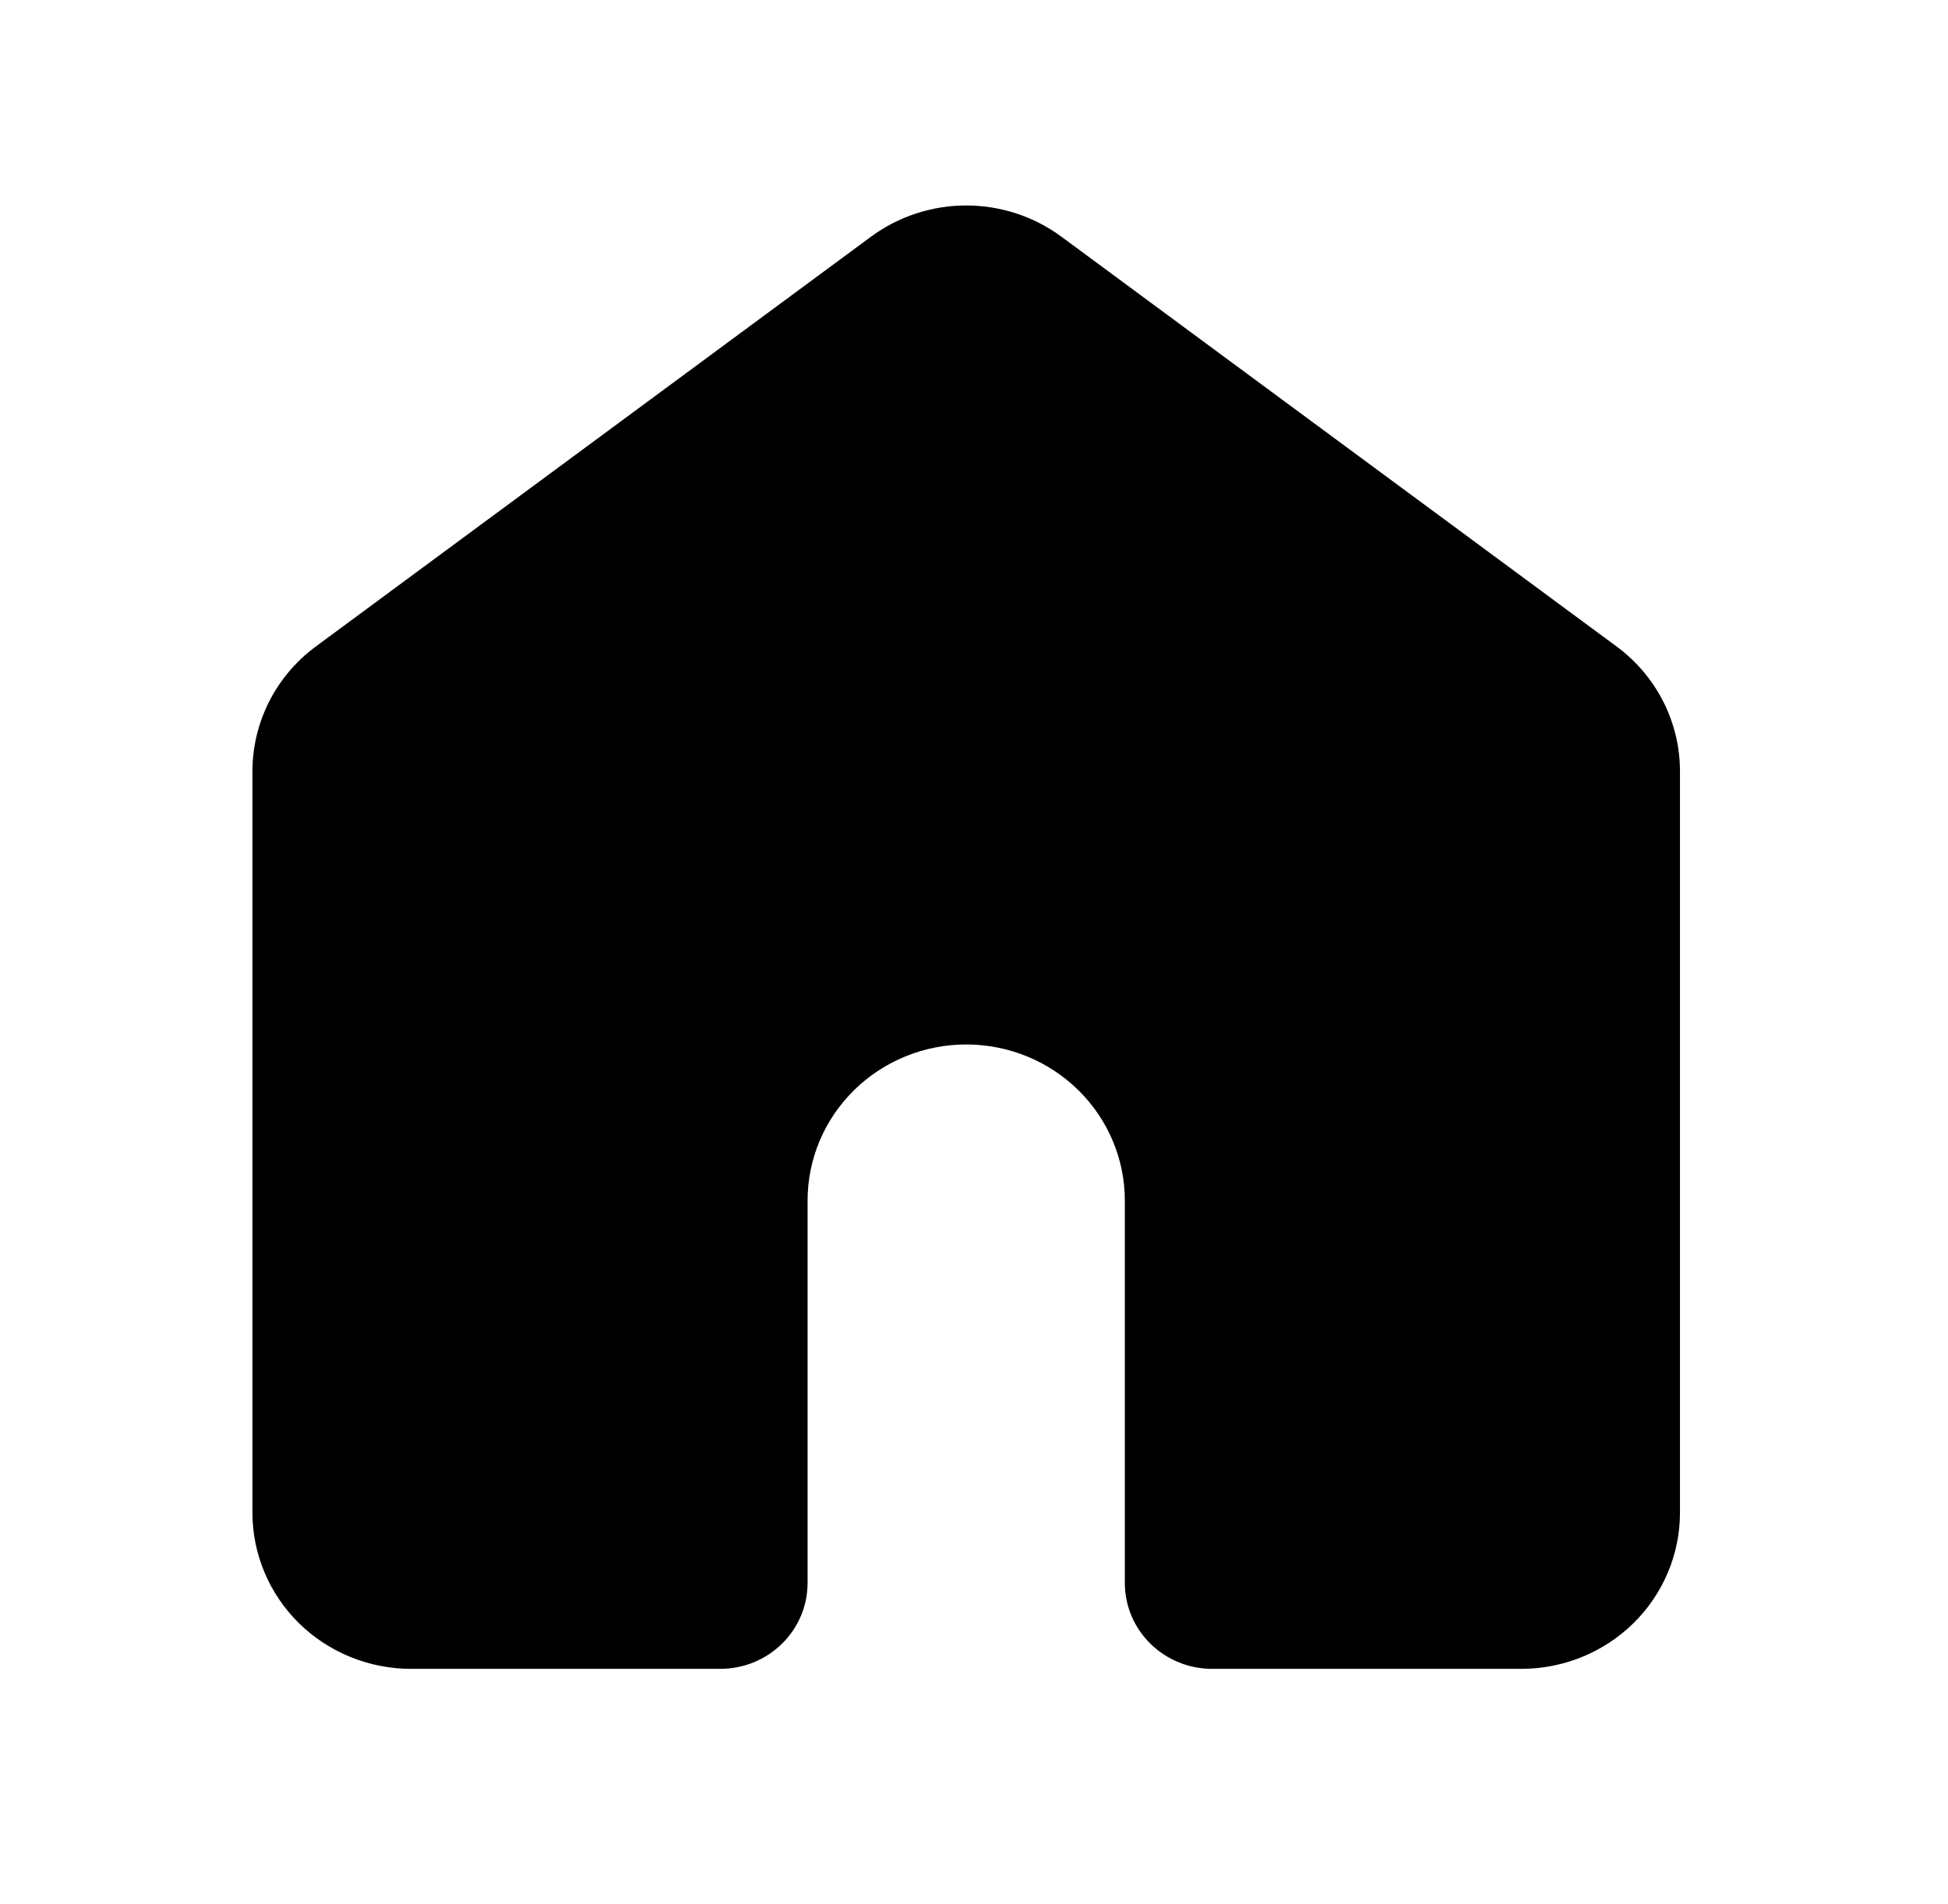
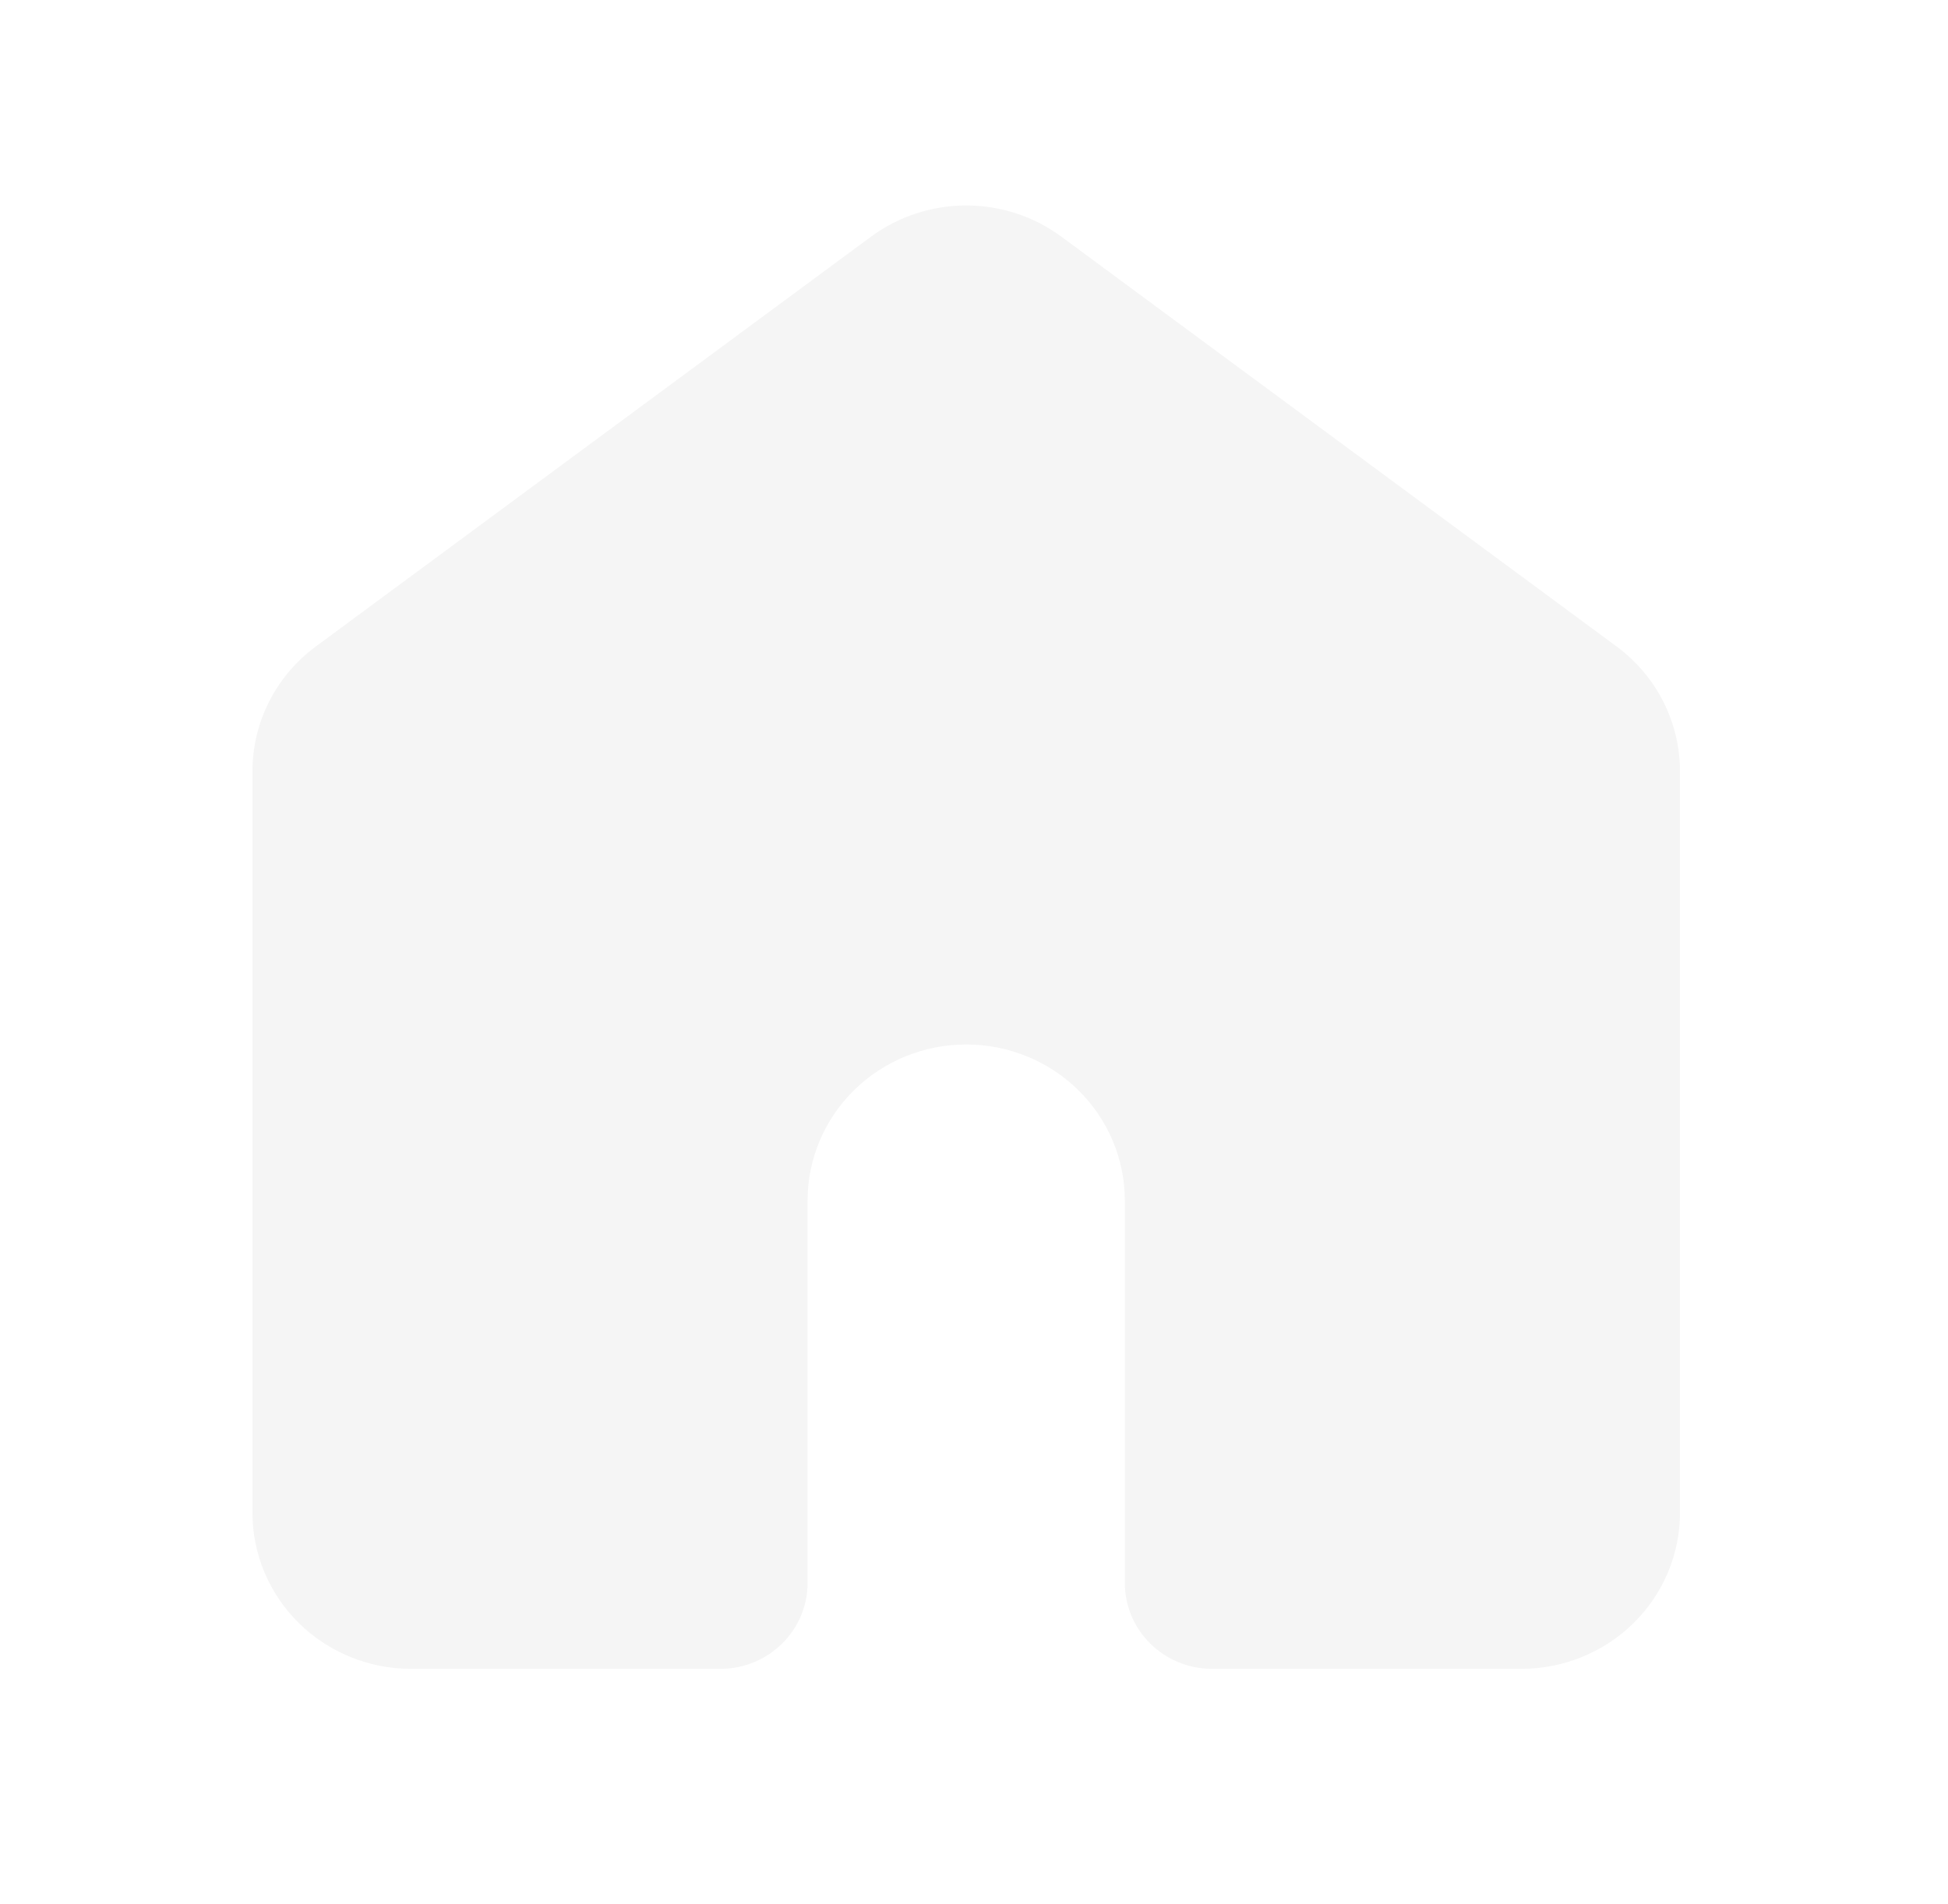
<svg xmlns="http://www.w3.org/2000/svg" width="44" height="43" viewBox="0 0 44 43" fill="none">
  <g id="Group">
-     <path id="Vector" d="M23.974 5.347C23.354 4.889 22.599 4.642 21.824 4.642C21.049 4.642 20.295 4.889 19.674 5.347L7.135 14.604C6.69 14.932 6.329 15.358 6.08 15.848C5.832 16.337 5.702 16.877 5.702 17.425V34.175C5.702 35.11 6.08 36.007 6.751 36.669C7.423 37.33 8.335 37.702 9.285 37.702H16.271C16.794 37.702 17.295 37.497 17.664 37.133C18.034 36.77 18.241 36.276 18.241 35.762V27.122C18.241 26.187 18.619 25.29 19.291 24.629C19.963 23.968 20.874 23.596 21.824 23.596C22.774 23.596 23.686 23.968 24.357 24.629C25.029 25.29 25.407 26.187 25.407 27.122V35.762C25.407 36.276 25.614 36.77 25.984 37.133C26.353 37.497 26.855 37.702 27.377 37.702H34.363C35.313 37.702 36.225 37.33 36.897 36.669C37.569 36.007 37.946 35.11 37.946 34.175V17.425C37.946 16.877 37.816 16.337 37.568 15.848C37.319 15.358 36.958 14.932 36.513 14.604L23.974 5.347Z" fill="currentColor" />
+     <path id="Vector" d="M23.974 5.347C23.354 4.889 22.599 4.642 21.824 4.642C21.049 4.642 20.295 4.889 19.674 5.347L7.135 14.604C6.69 14.932 6.329 15.358 6.08 15.848C5.832 16.337 5.702 16.877 5.702 17.425V34.175C5.702 35.11 6.08 36.007 6.751 36.669C7.423 37.33 8.335 37.702 9.285 37.702H16.271C16.794 37.702 17.295 37.497 17.664 37.133C18.034 36.77 18.241 36.276 18.241 35.762V27.122C18.241 26.187 18.619 25.29 19.291 24.629C19.963 23.968 20.874 23.596 21.824 23.596C22.774 23.596 23.686 23.968 24.357 24.629C25.029 25.29 25.407 26.187 25.407 27.122V35.762C25.407 36.276 25.614 36.77 25.984 37.133C26.353 37.497 26.855 37.702 27.377 37.702H34.363C35.313 37.702 36.225 37.33 36.897 36.669C37.569 36.007 37.946 35.11 37.946 34.175V17.425C37.946 16.877 37.816 16.337 37.568 15.848C37.319 15.358 36.958 14.932 36.513 14.604L23.974 5.347Z" fill="#F5F5F5" />
  </g>
</svg>
